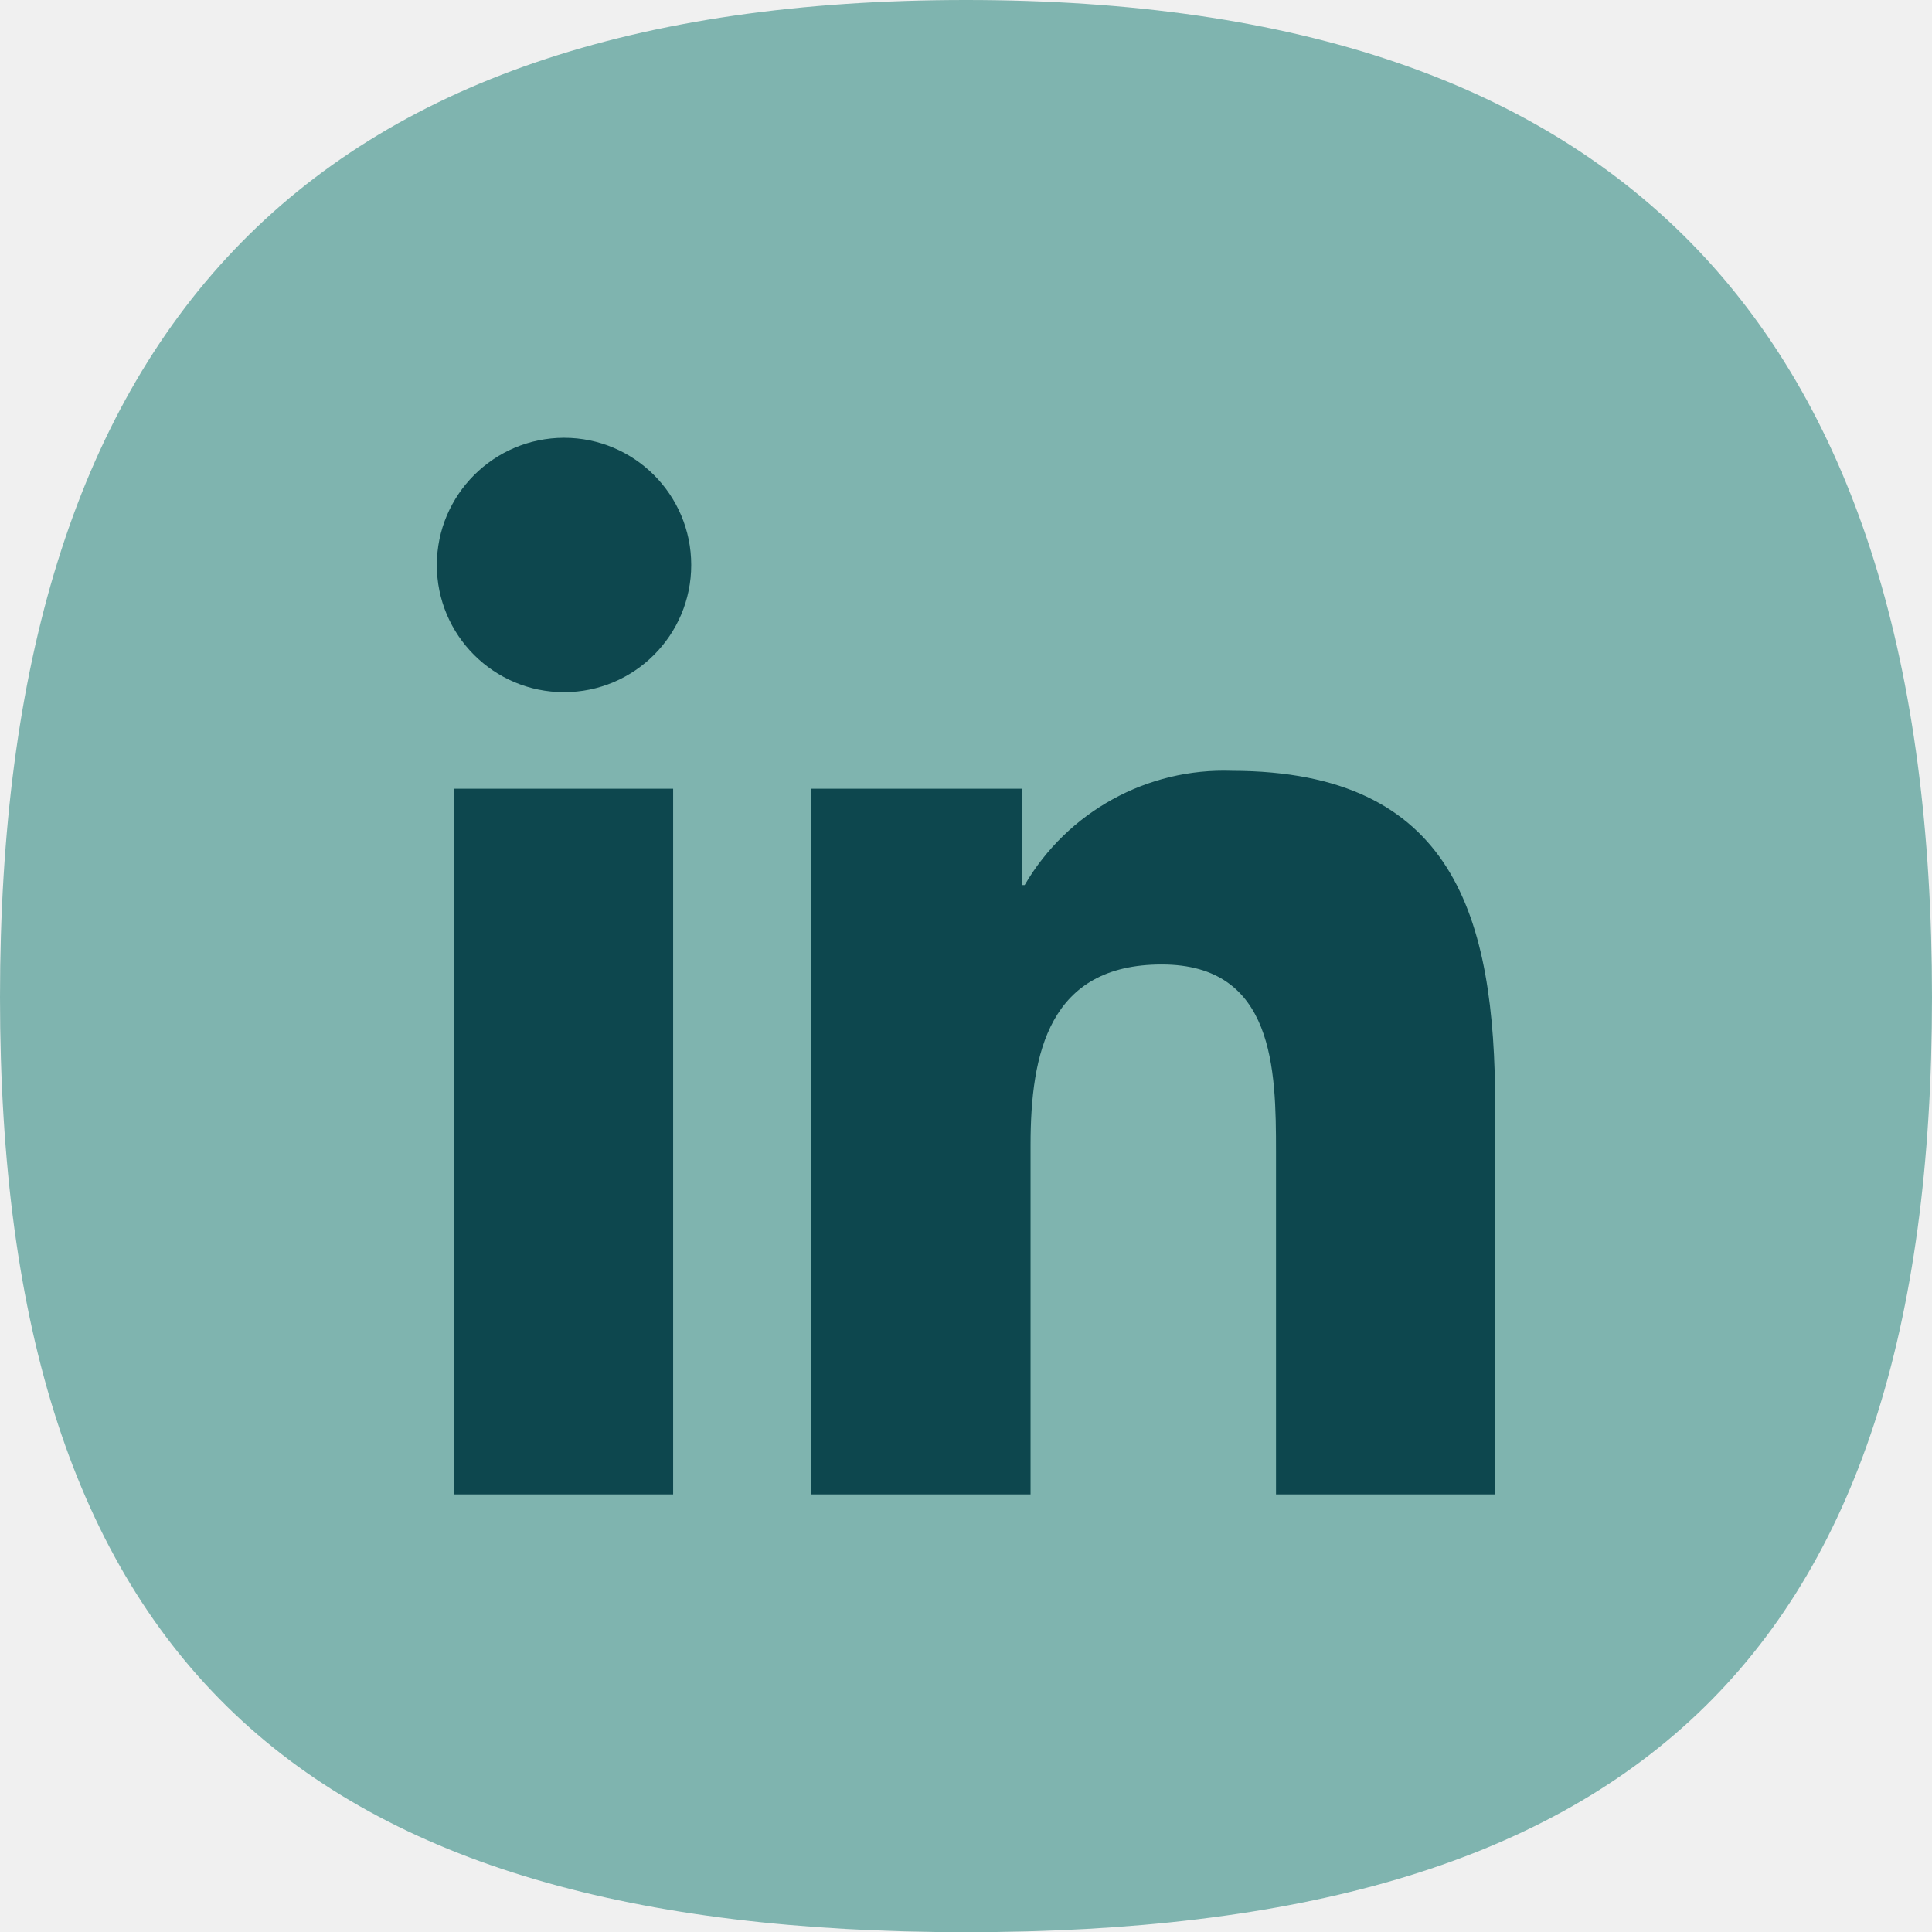
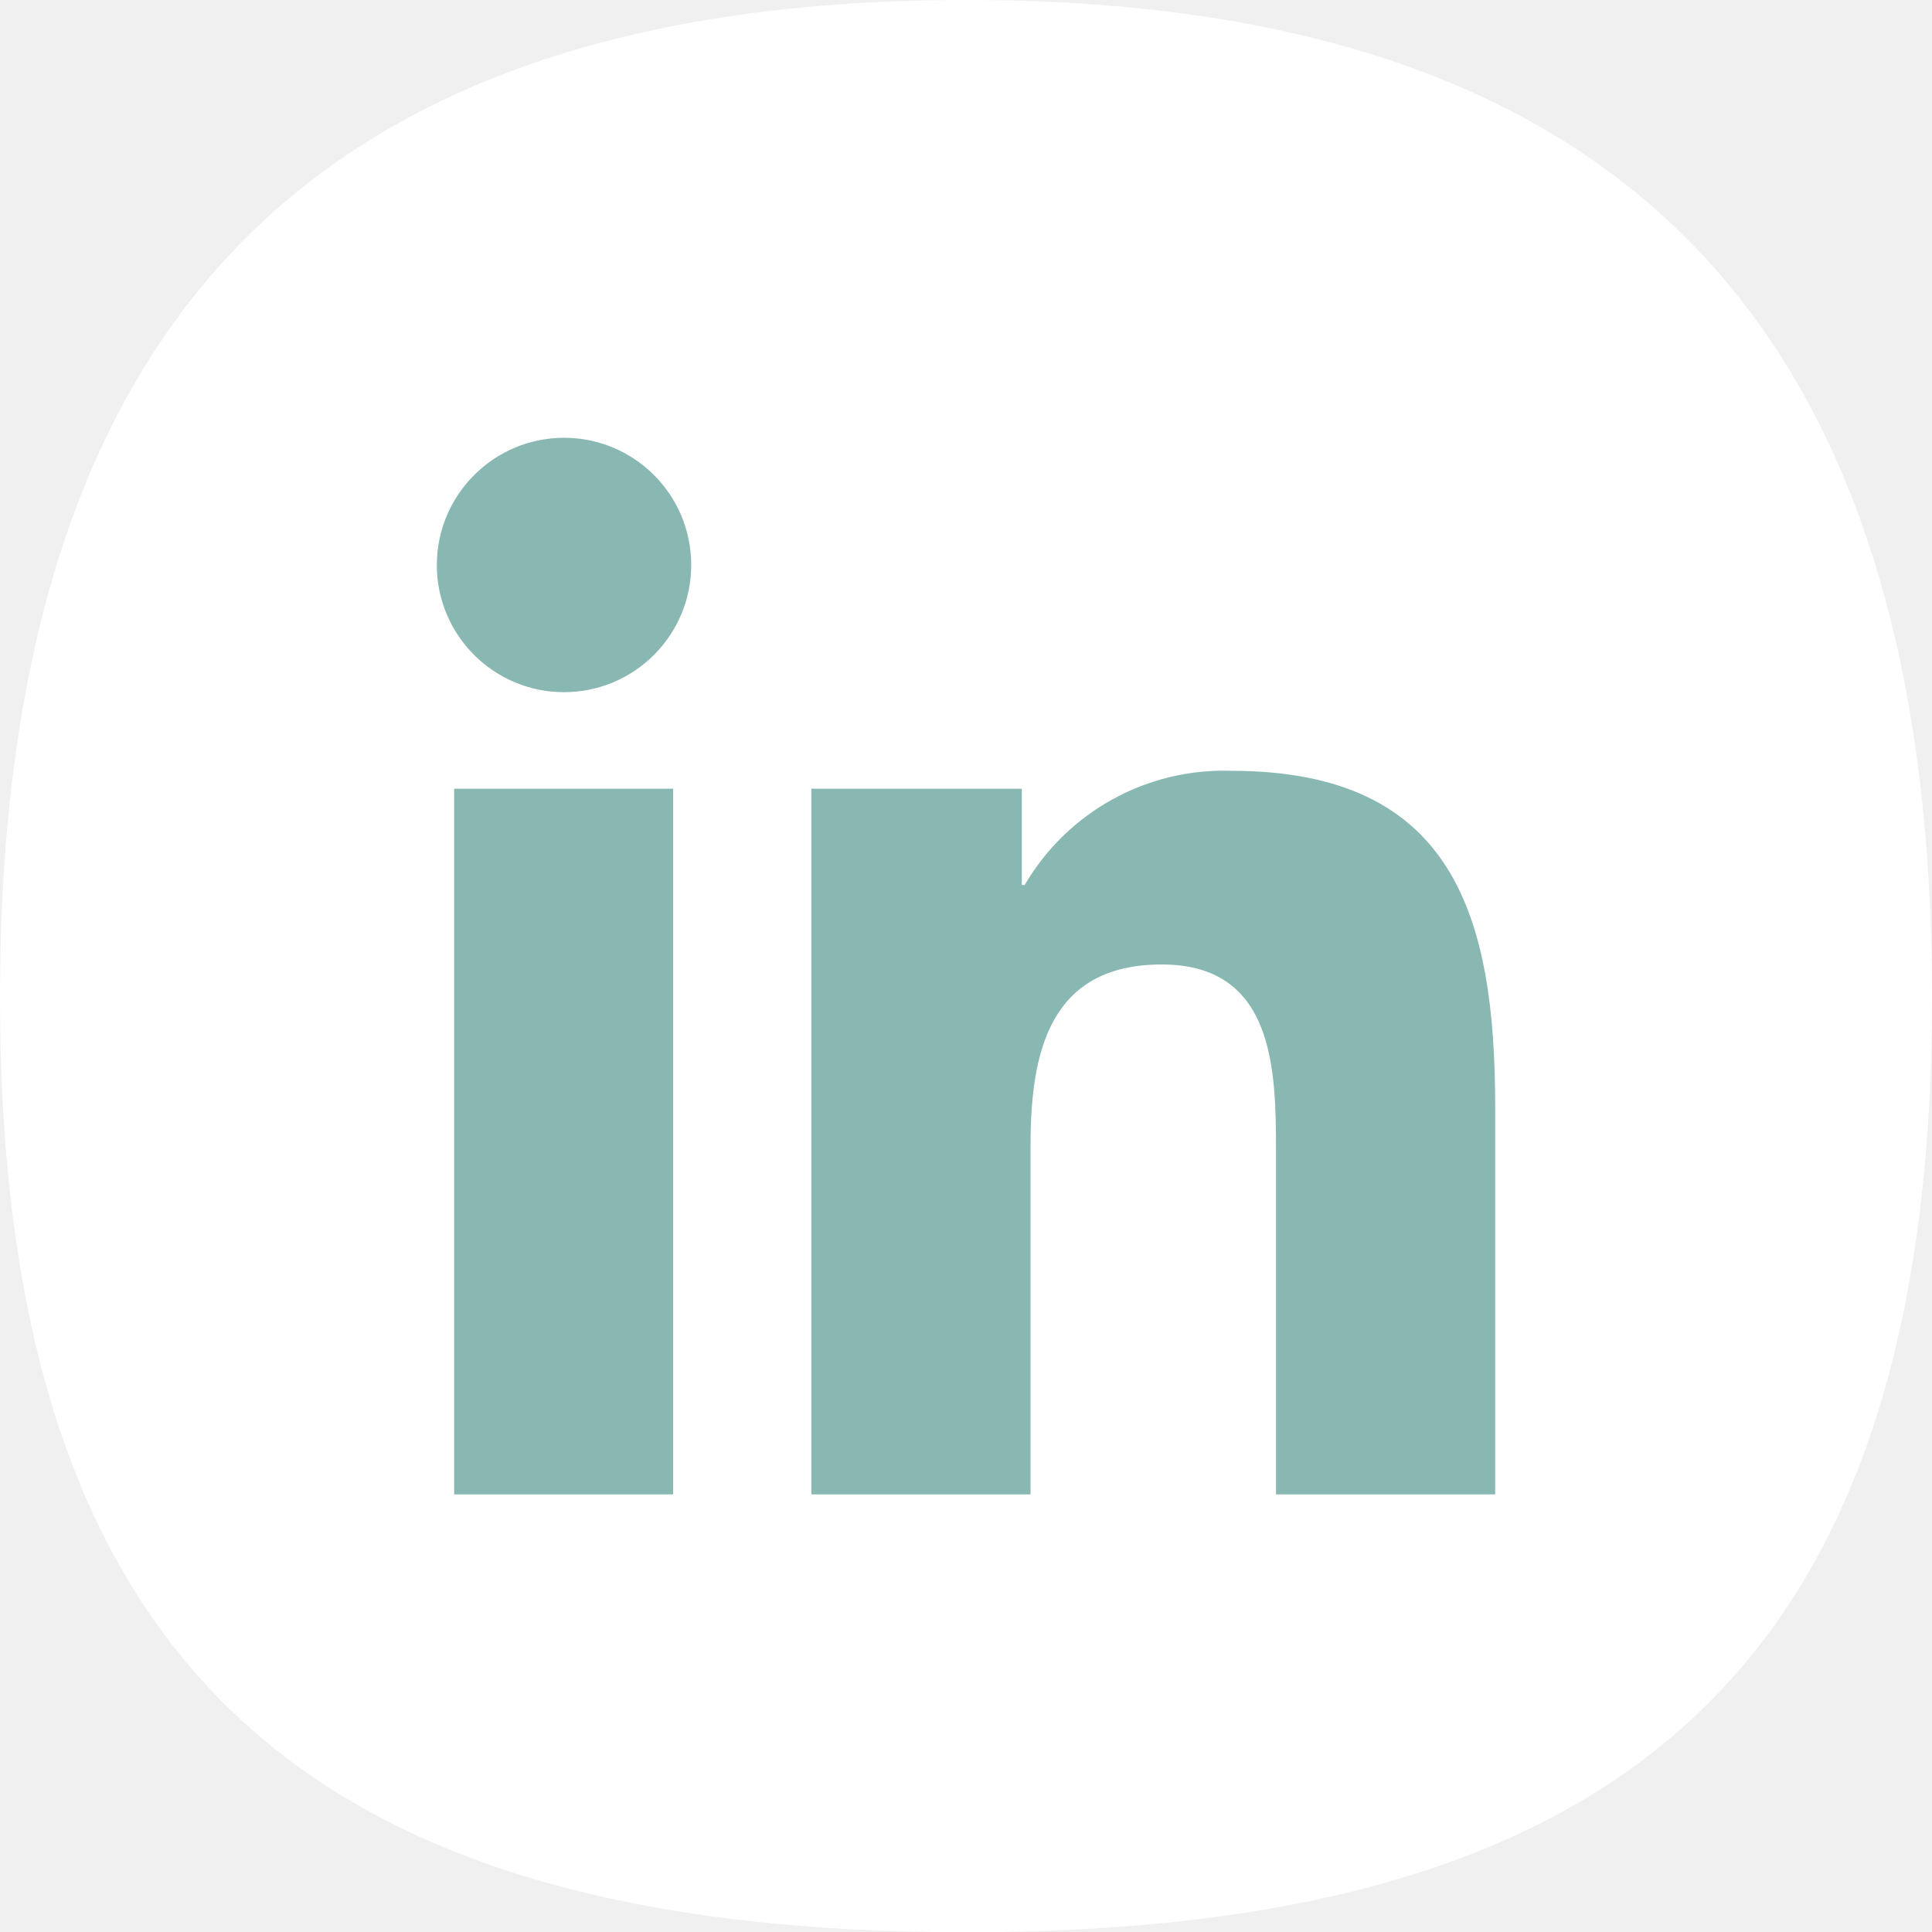
<svg xmlns="http://www.w3.org/2000/svg" id="Layer_1" data-name="Layer 1" viewBox="0 0 101.46 101.46">
  <defs>
-     <style>.cls-1{fill:#7fb4af;}.cls-2{fill:#0d474e;}</style>
+     <style>.cls-1{fill:#ffffff;}.cls-2{fill:#89B8B3;}</style>
  </defs>
  <path class="cls-1" d="M114.11,69.24c0,34.84-15.89,49.1-50.73,49.1s-50.73-14.26-50.73-49.1S28.54,16.87,63.38,16.87s50.73,17.54,50.73,52.37" transform="translate(-12.65 -16.87)" />
  <path class="cls-2" d="M36.5,58.29H48V95.35H36.5Zm5.77-18.43a6.68,6.68,0,1,1-6.68,6.68,6.69,6.69,0,0,1,6.68-6.68" transform="translate(-12.65 -16.87)" />
  <path class="cls-2" d="M55.26,58.29H66.31v5.06h.15a12.12,12.12,0,0,1,10.9-6C89,57.37,91.17,65,91.17,75V95.35H79.66v-18c0-4.3-.08-9.83-6-9.83S66.77,72.18,66.77,77V95.35H55.26Z" transform="translate(-12.65 -16.87)" />
</svg>
